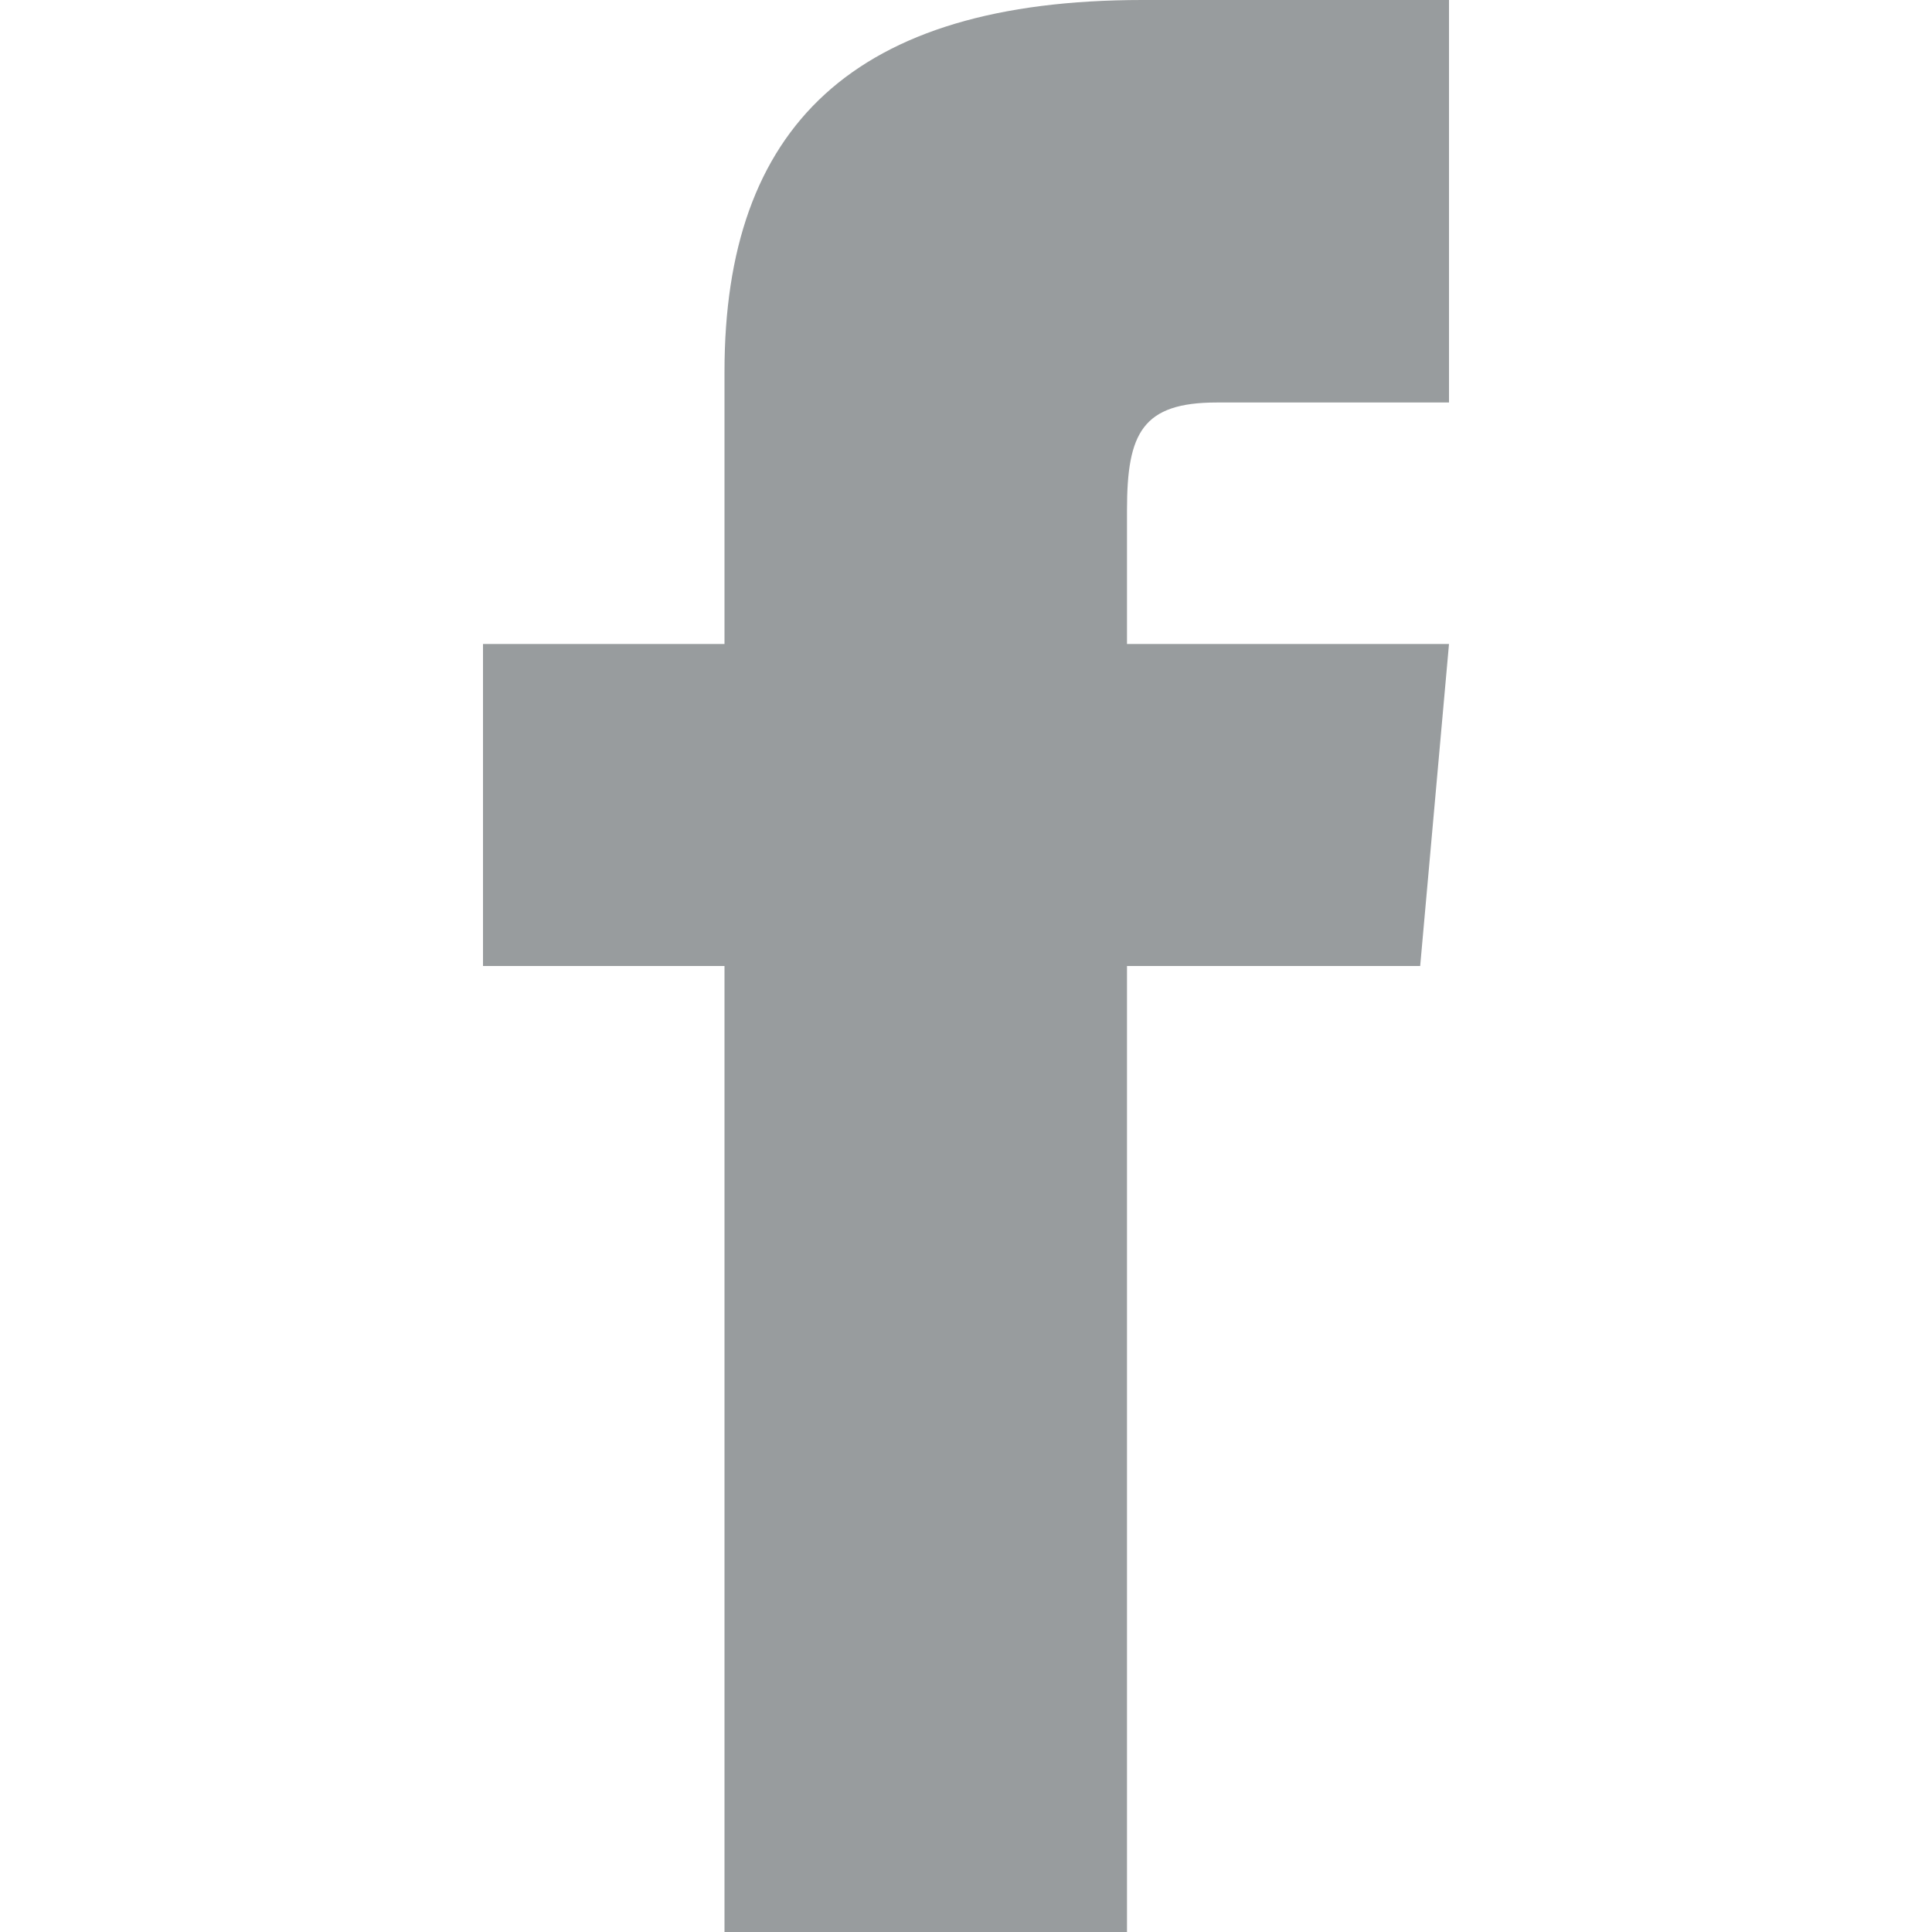
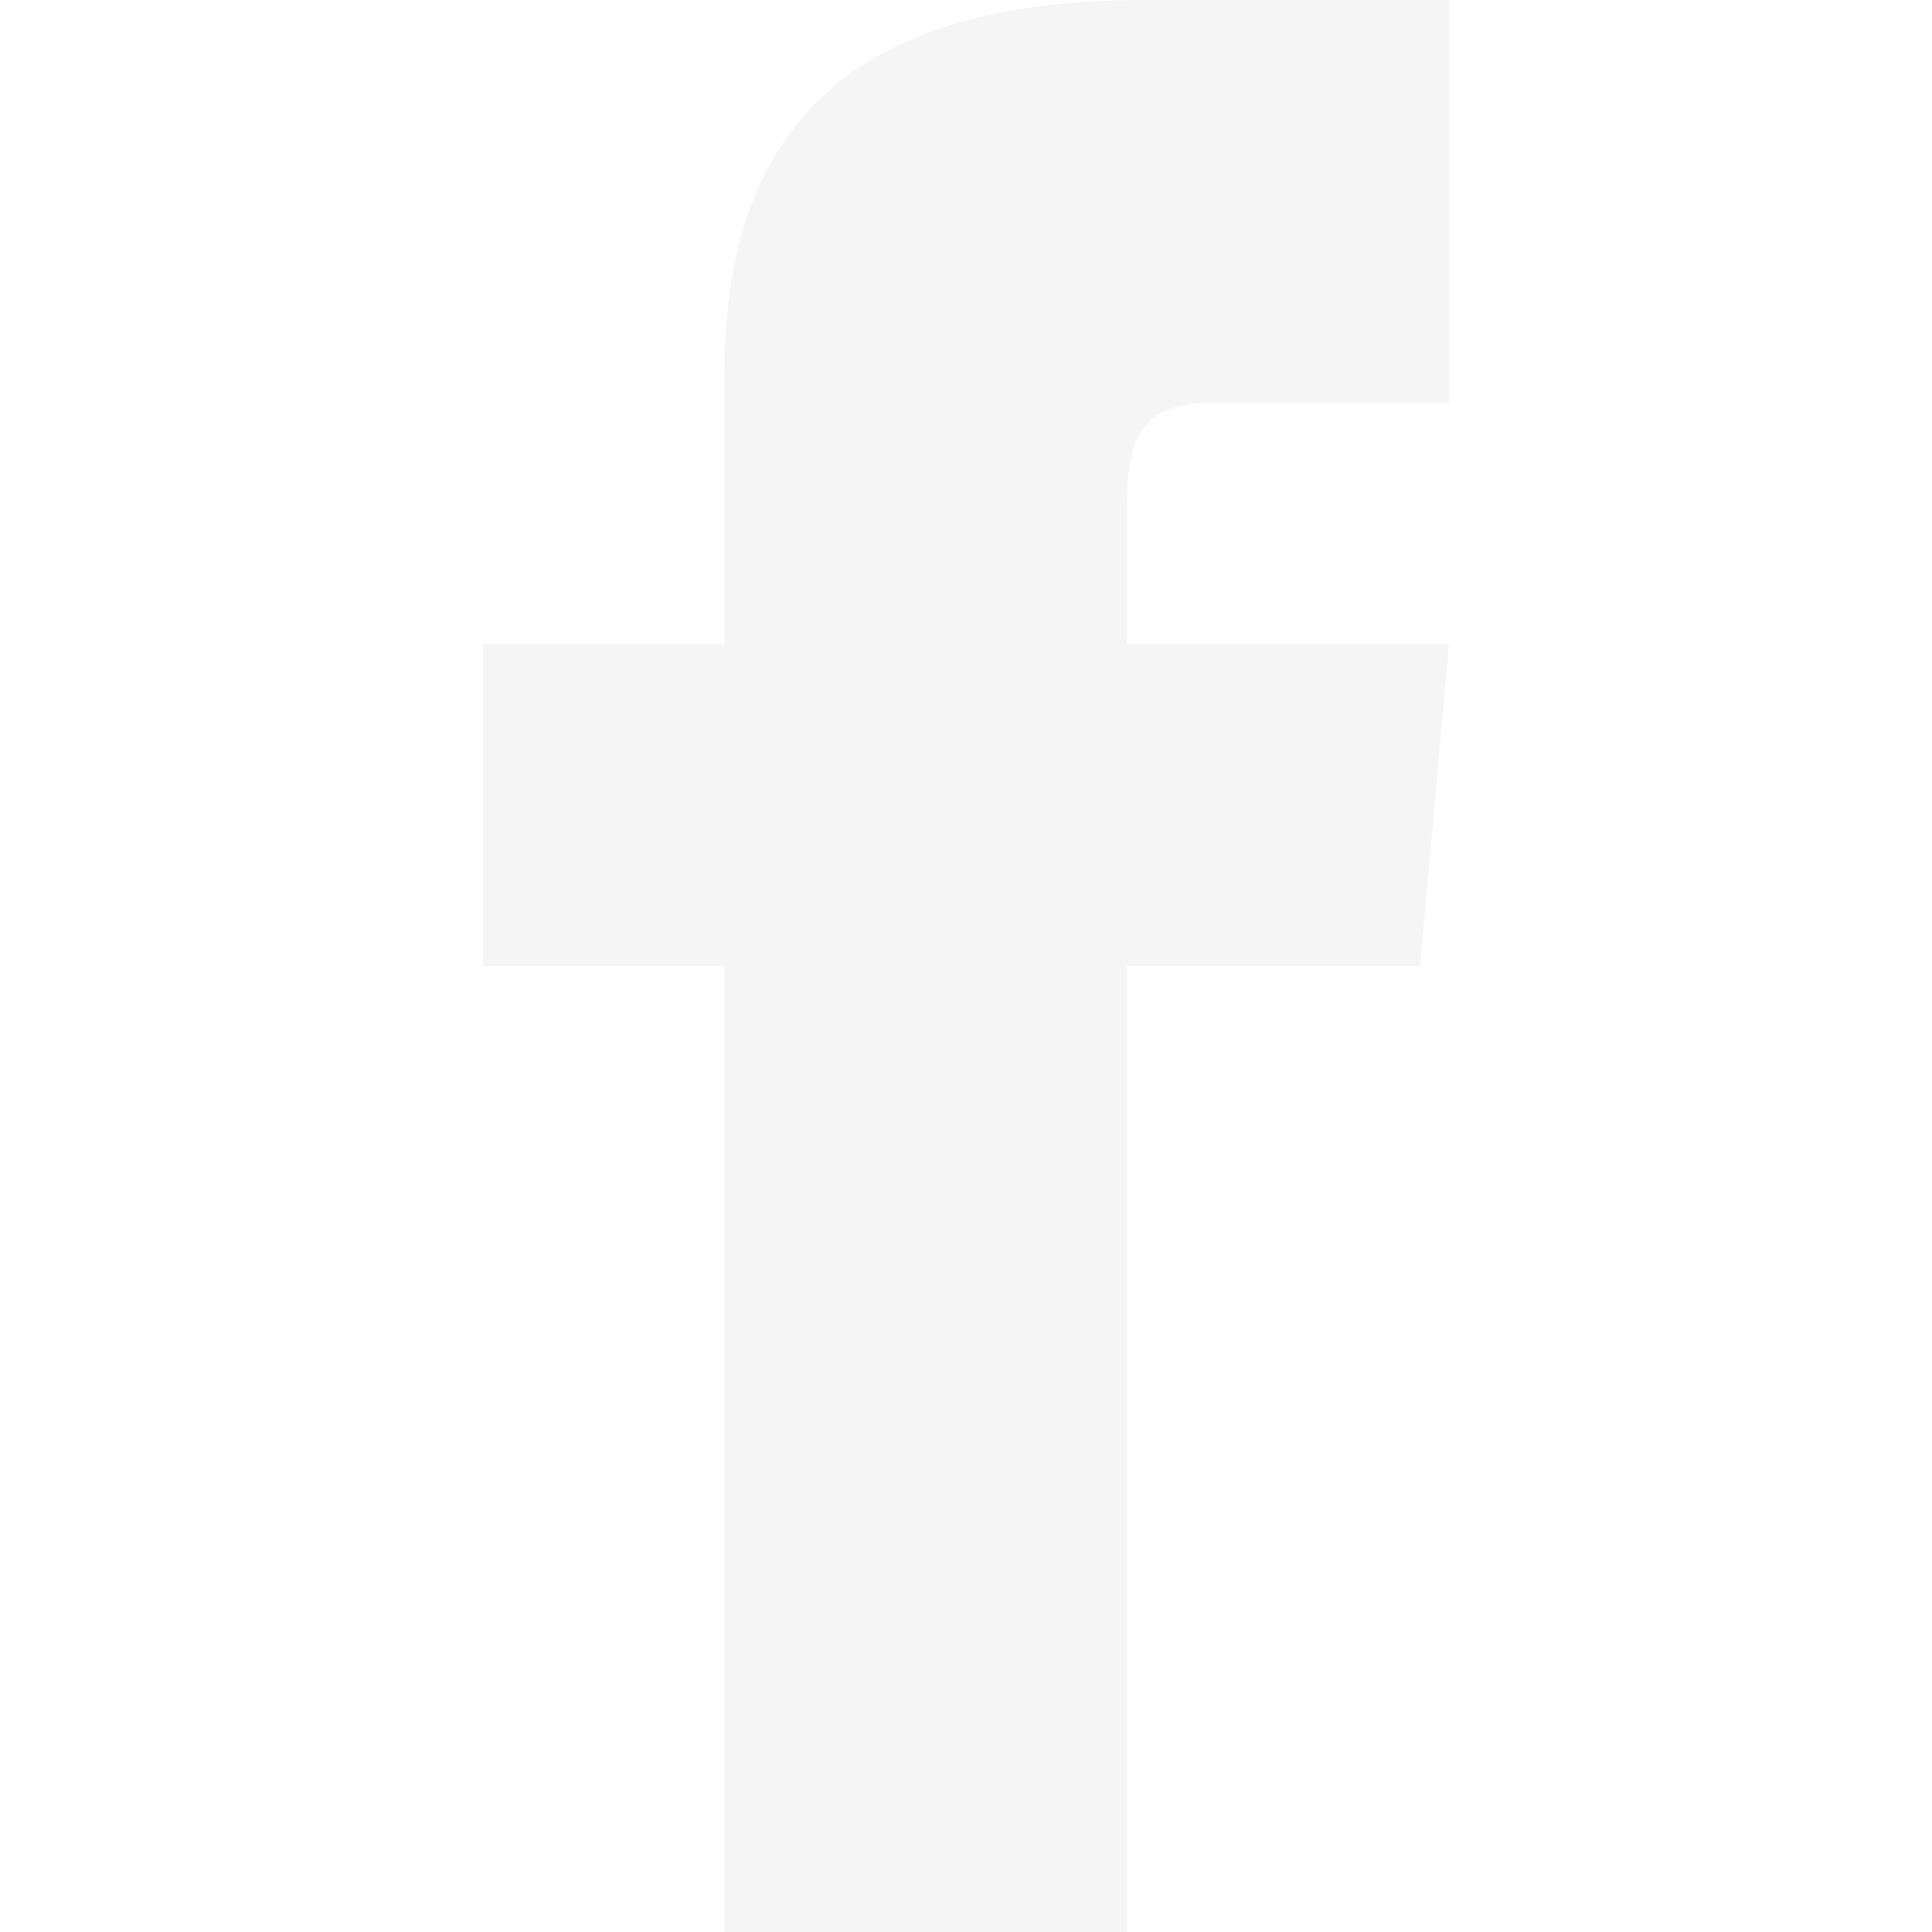
<svg xmlns="http://www.w3.org/2000/svg" width="24" height="24" viewBox="0 0 24 24">
-   <path d="M9 8h-3v4h3v12h5v-12h3.642l.358-4h-4v-1.667c0-.955.192-1.333 1.115-1.333h2.885v-5h-3.808c-3.596 0-5.192 1.583-5.192 4.615v3.385z" fill="#989c9e" />
+   <path d="M9 8h-3v4h3v12h5v-12h3.642l.358-4h-4v-1.667c0-.955.192-1.333 1.115-1.333h2.885v-5h-3.808c-3.596 0-5.192 1.583-5.192 4.615v3.385z" fill="#f5f5f5" />
</svg>
